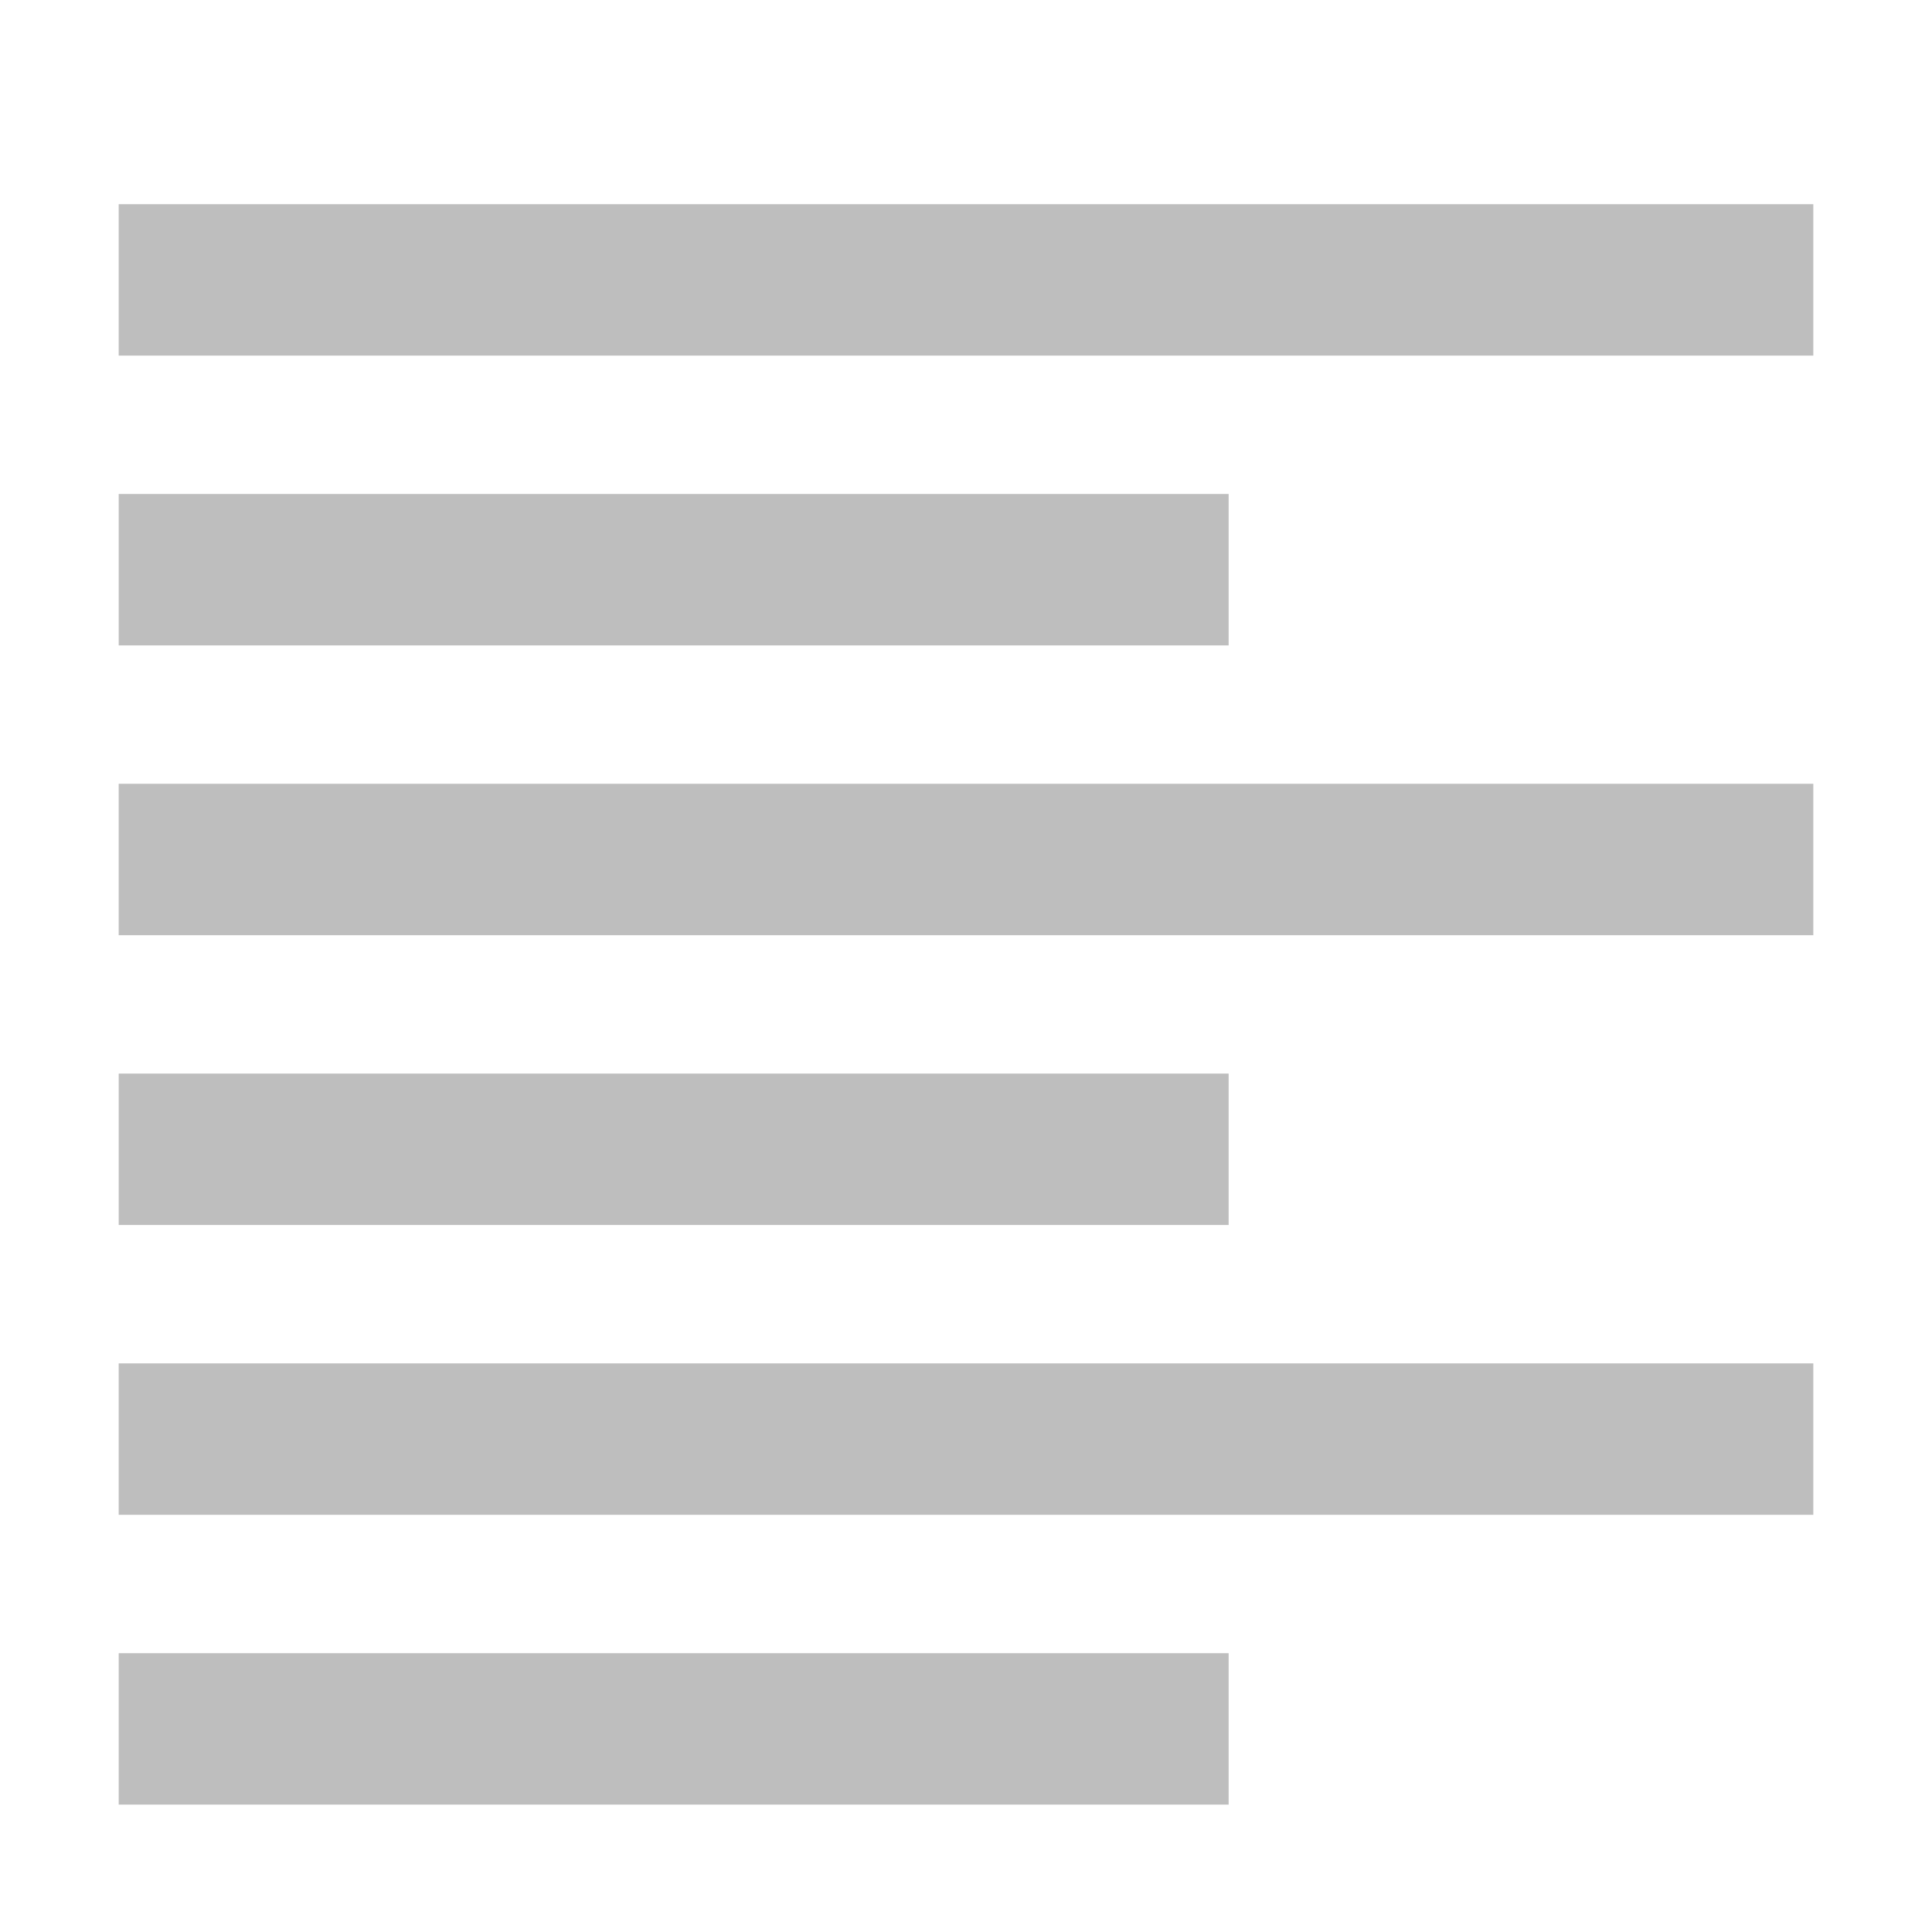
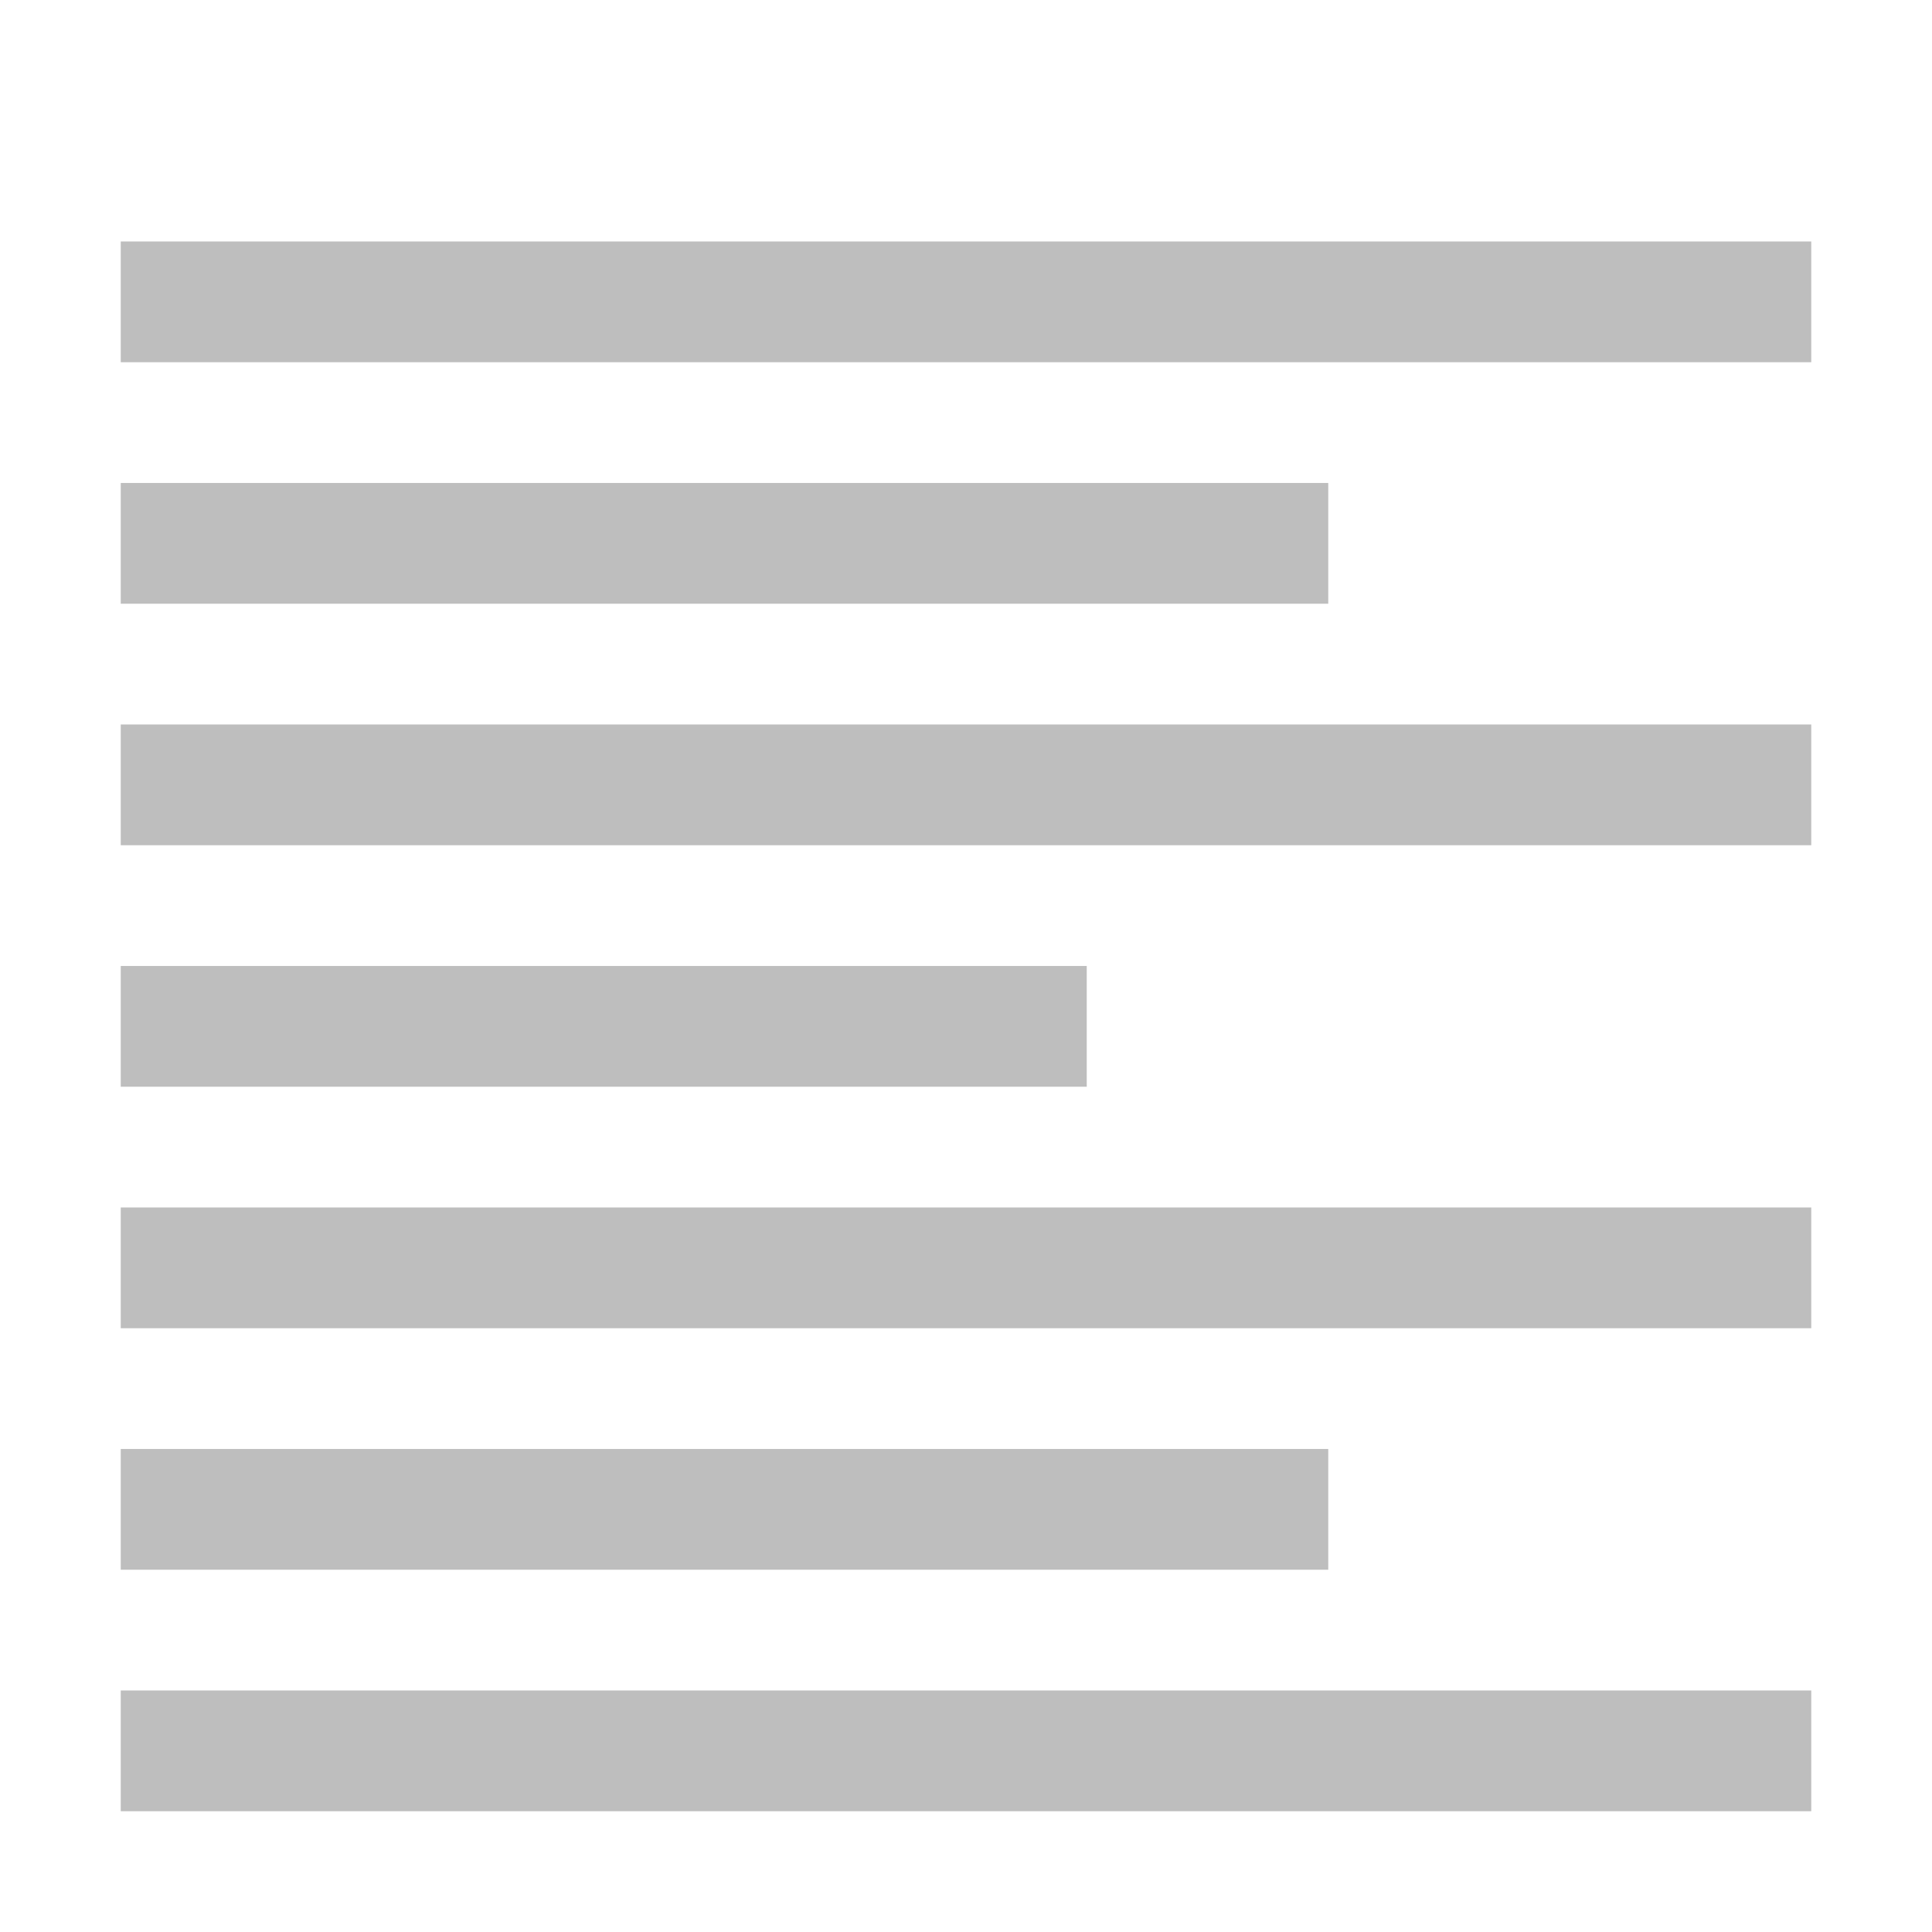
<svg xmlns="http://www.w3.org/2000/svg" id="svg3085" version="1.1" width="16" height="16">
  <defs id="defs3089" />
-   <g id="g890">
-     <rect y="1.691" x="0.983" height="1.254" width="14.034" id="rect812" style="opacity:1;fill:#bebebe;fill-opacity:1;stroke:none" />
-     <rect style="opacity:1;fill:#bebebe;fill-opacity:1;stroke:none" id="rect814" width="14.034" height="1.254" x="0.983" y="6.491" />
-     <rect y="11.291" x="0.983" height="1.254" width="14.034" id="rect816" style="opacity:1;fill:#bebebe;fill-opacity:1;stroke:none" />
-     <g transform="translate(-2.420942)" id="g862">
-       <rect y="4.091" x="3.404" height="1.254" width="9.192" id="rect818" style="opacity:1;fill:#bebebe;fill-opacity:1;stroke:none;stroke-width:0.809" />
-       <rect y="13.691" x="3.404" height="1.254" width="9.192" id="rect822" style="opacity:1;fill:#bebebe;fill-opacity:1;stroke:none;stroke-width:0.809" />
-       <rect style="opacity:1;fill:#bebebe;fill-opacity:1;stroke:none;stroke-width:0.809" id="rect824" width="9.192" height="1.254" x="3.404" y="8.891" />
-     </g>
+   <g id="g851" transform="translate(0,0.06779661)">
+     <rect style="opacity:1;fill:#bebebe;fill-opacity:1;stroke:none;stroke-width:0.809" id="rect818" width="10" height="1" x="1" y="3.932" />
+     <rect y="1.932" x="1" height="1" width="14" id="rect812" style="opacity:1;fill:#bebebe;fill-opacity:1;stroke:none" />
+     <rect style="opacity:1;fill:#bebebe;fill-opacity:1;stroke:none" id="rect814" width="14" height="1" x="1" y="5.932" />
+     <rect y="9.932" x="1" height="1" width="14" id="rect816" style="opacity:1;fill:#bebebe;fill-opacity:1;stroke:none" />
+     <rect style="opacity:1;fill:#bebebe;fill-opacity:1;stroke:none;stroke-width:0.809" id="rect822" width="10" height="1" x="1" y="11.932" />
+     <rect y="7.932" x="1" height="1" width="8" id="rect824" style="opacity:1;fill:#bebebe;fill-opacity:1;stroke:none;stroke-width:0.809" />
+     <rect style="opacity:1;fill:#bebebe;fill-opacity:1;stroke:none" id="rect820" width="14" height="1" x="1" y="13.932" />
  </g>
</svg>
